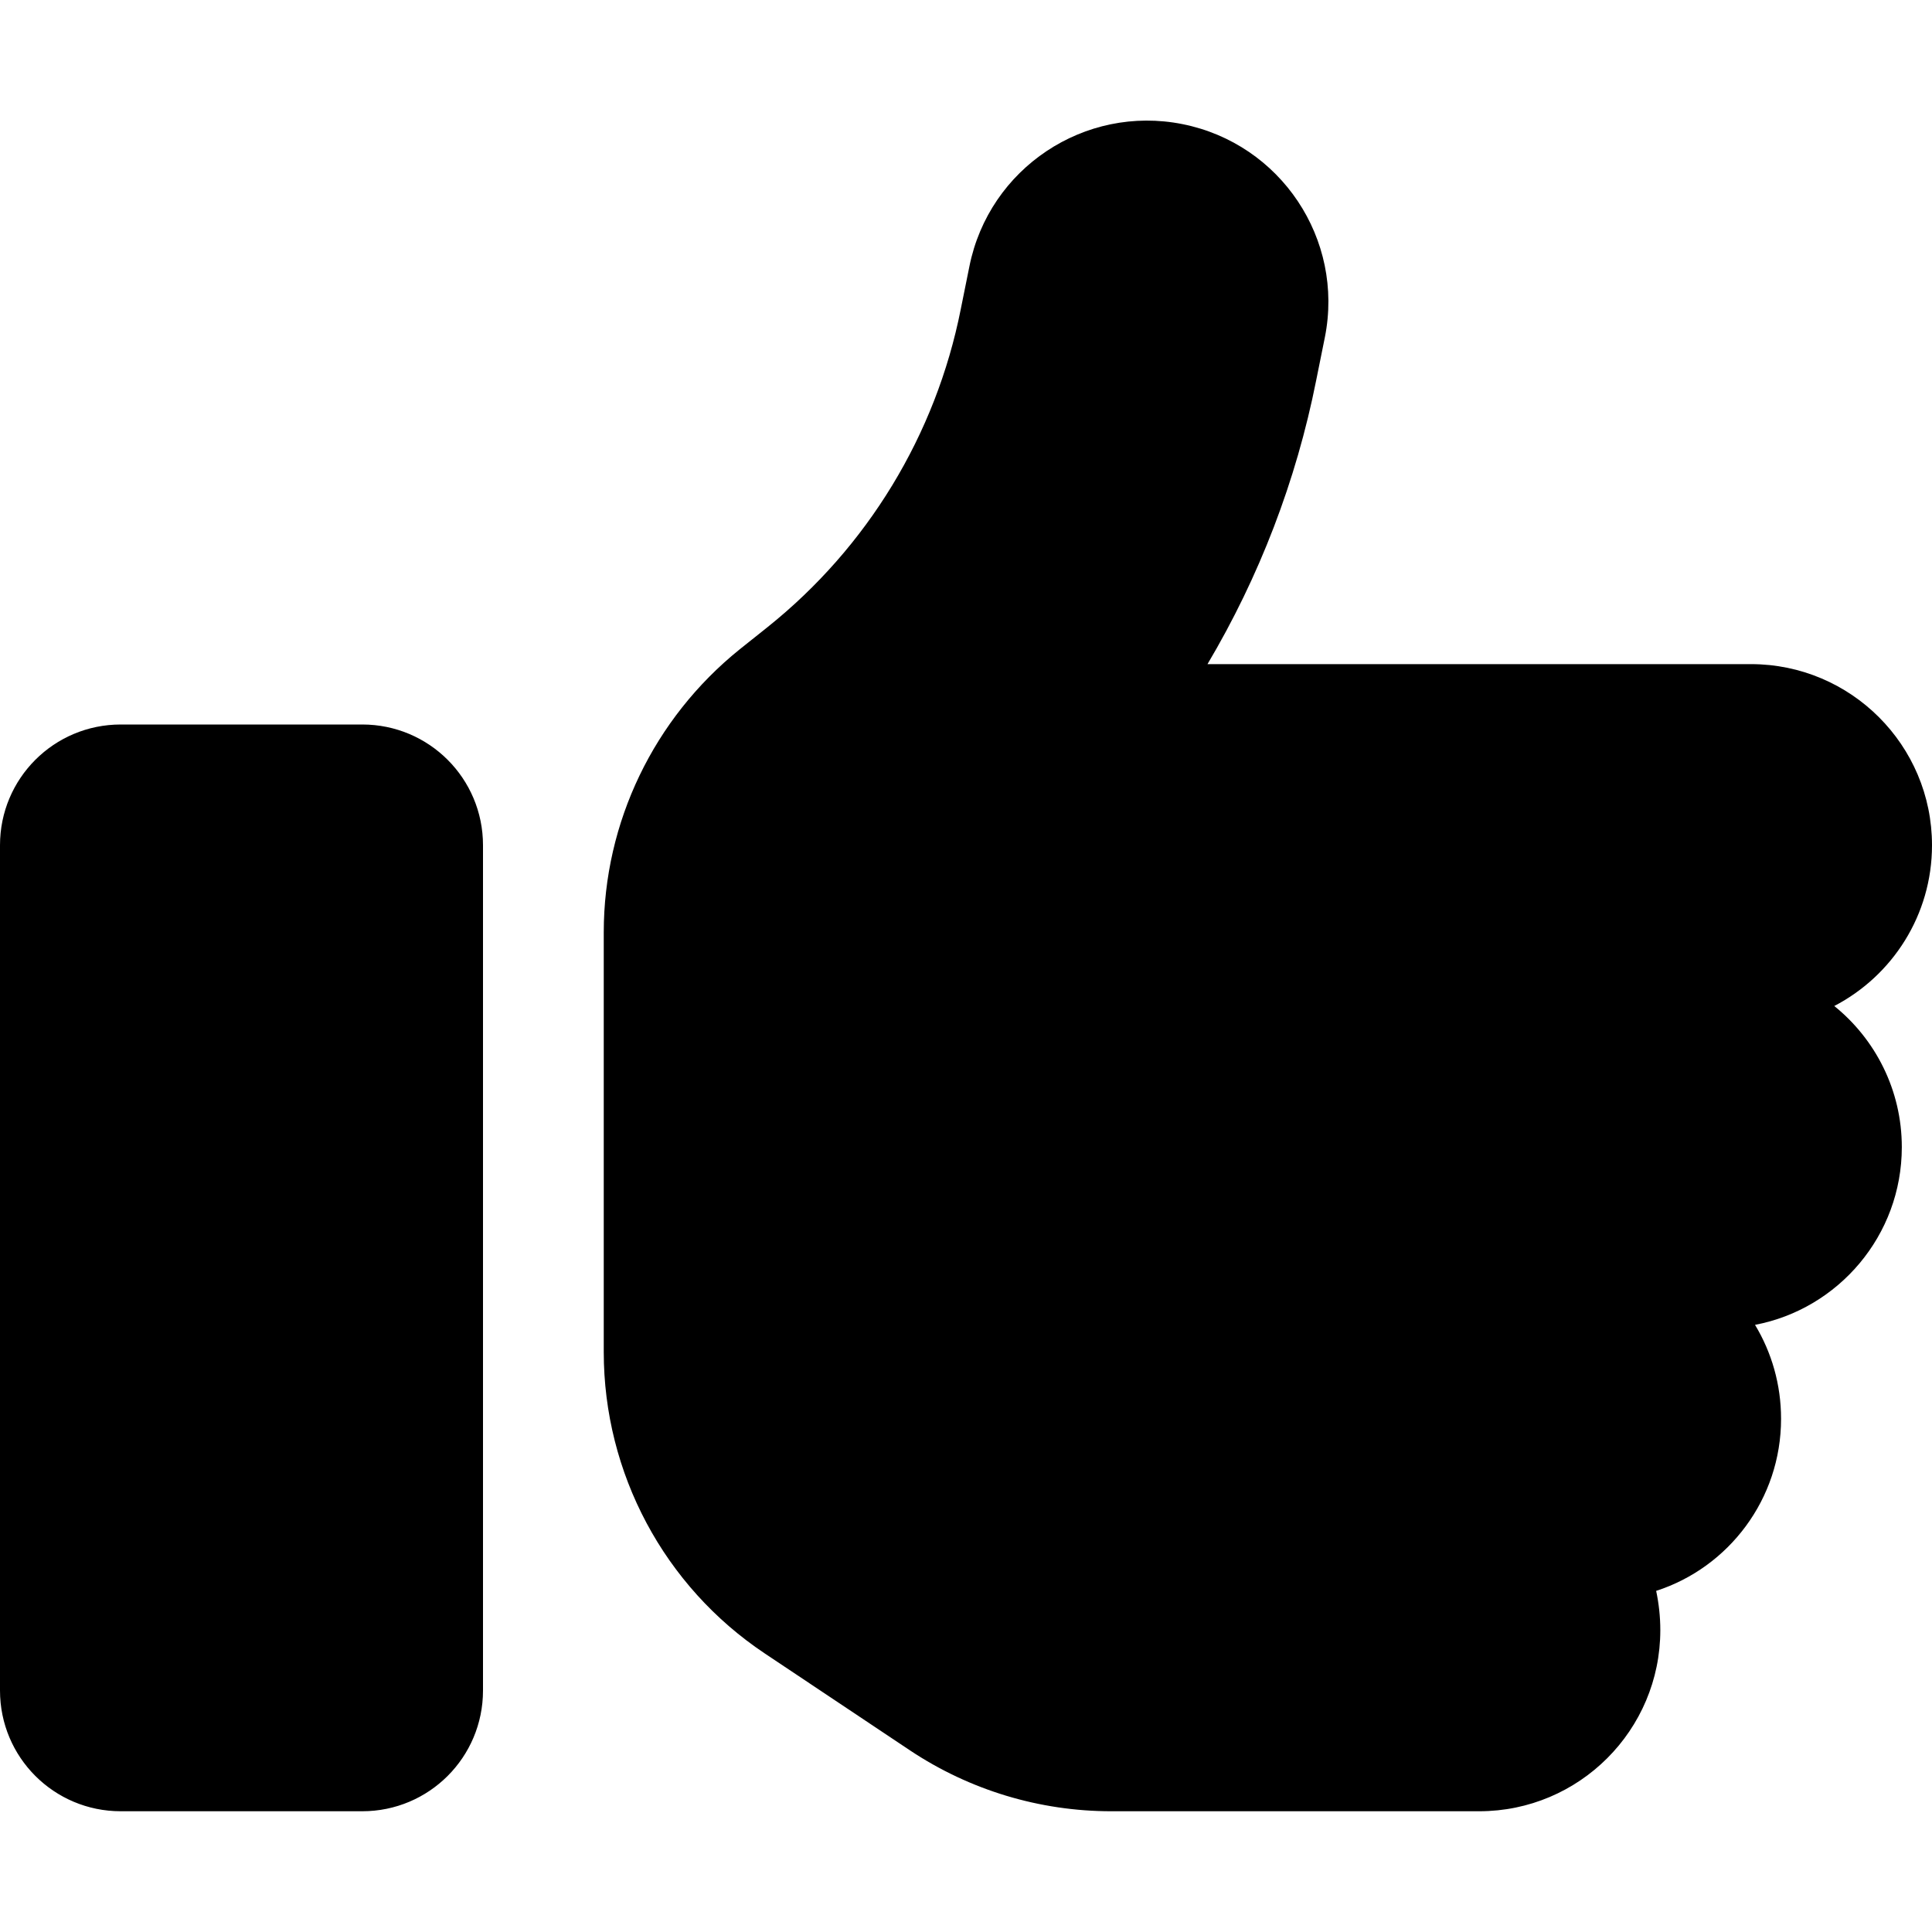
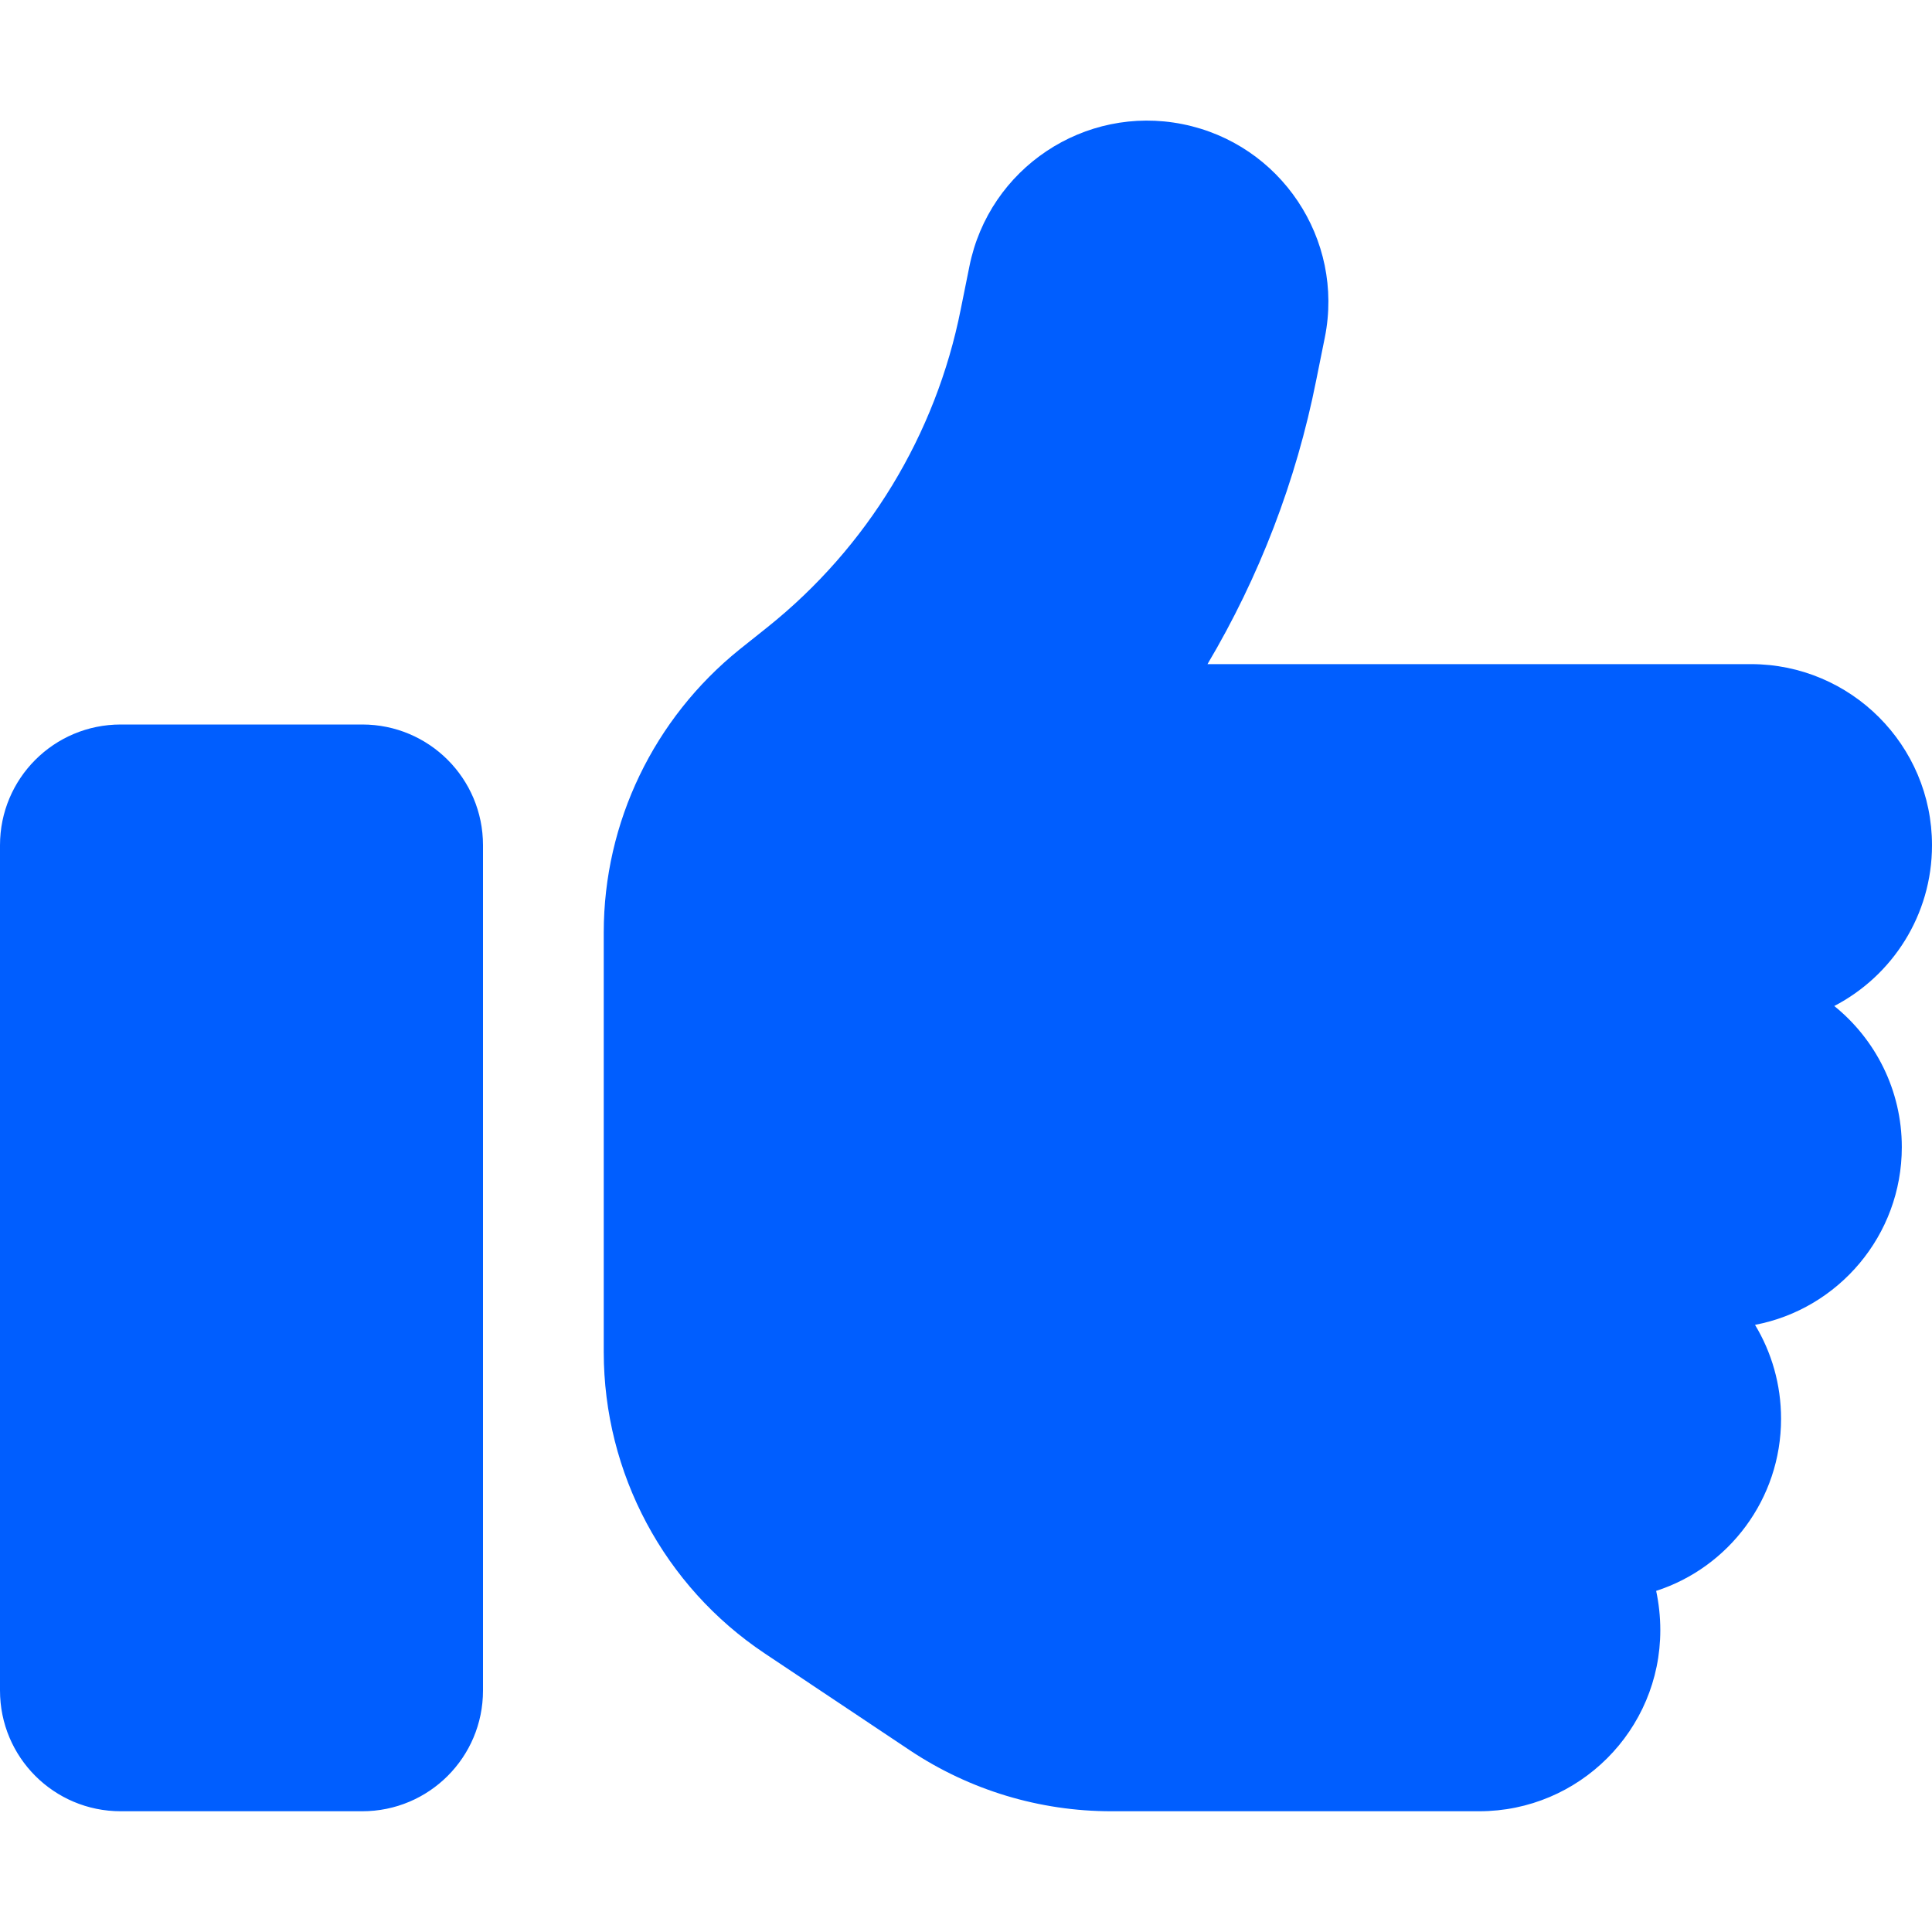
<svg xmlns="http://www.w3.org/2000/svg" height="16" width="16" viewBox="0 0 512 512">
-   <path d="M313.4 32.9c26 5.2 42.9 30.5 37.7 56.5l-2.3 11.4c-5.3 26.7-15.1 52.1-28.8 75.2H464c26.5 0 48 21.5 48 48c0 18.5-10.5 34.6-25.9 42.6C497 275.4 504 288.9 504 304c0 23.4-16.8 42.9-38.9 47.1c4.4 7.3 6.9 15.8 6.9 24.9c0 21.3-13.9 39.4-33.1 45.6c.7 3.3 1.1 6.8 1.1 10.4c0 26.5-21.5 48-48 48H294.5c-19 0-37.5-5.6-53.3-16.1l-38.5-25.7C176 420.4 160 390.4 160 358.3V320 272 247.1c0-29.2 13.3-56.7 36-75l7.4-5.9c26.5-21.2 44.6-51 51.2-84.2l2.3-11.4c5.2-26 30.5-42.9 56.5-37.7zM32 192H96c17.7 0 32 14.3 32 32V448c0 17.7-14.3 32-32 32H32c-17.7 0-32-14.3-32-32V224c0-17.7 14.3-32 32-32z" />
+   <path fill="#005eff" d="M313.4 32.9c26 5.2 42.9 30.5 37.7 56.5l-2.3 11.4c-5.3 26.7-15.1 52.1-28.8 75.2H464c26.5 0 48 21.5 48 48c0 18.5-10.5 34.6-25.9 42.6C497 275.4 504 288.9 504 304c0 23.4-16.8 42.9-38.9 47.1c4.4 7.3 6.9 15.8 6.9 24.9c0 21.3-13.9 39.4-33.1 45.6c.7 3.3 1.1 6.8 1.1 10.4c0 26.5-21.5 48-48 48H294.5c-19 0-37.5-5.6-53.3-16.1l-38.5-25.7C176 420.4 160 390.4 160 358.3V320 272 247.1c0-29.2 13.3-56.7 36-75l7.4-5.9c26.5-21.2 44.6-51 51.2-84.2l2.3-11.4c5.2-26 30.5-42.9 56.5-37.7zM32 192H96c17.7 0 32 14.3 32 32V448c0 17.7-14.3 32-32 32H32c-17.7 0-32-14.3-32-32V224c0-17.7 14.3-32 32-32z" />
</svg>
